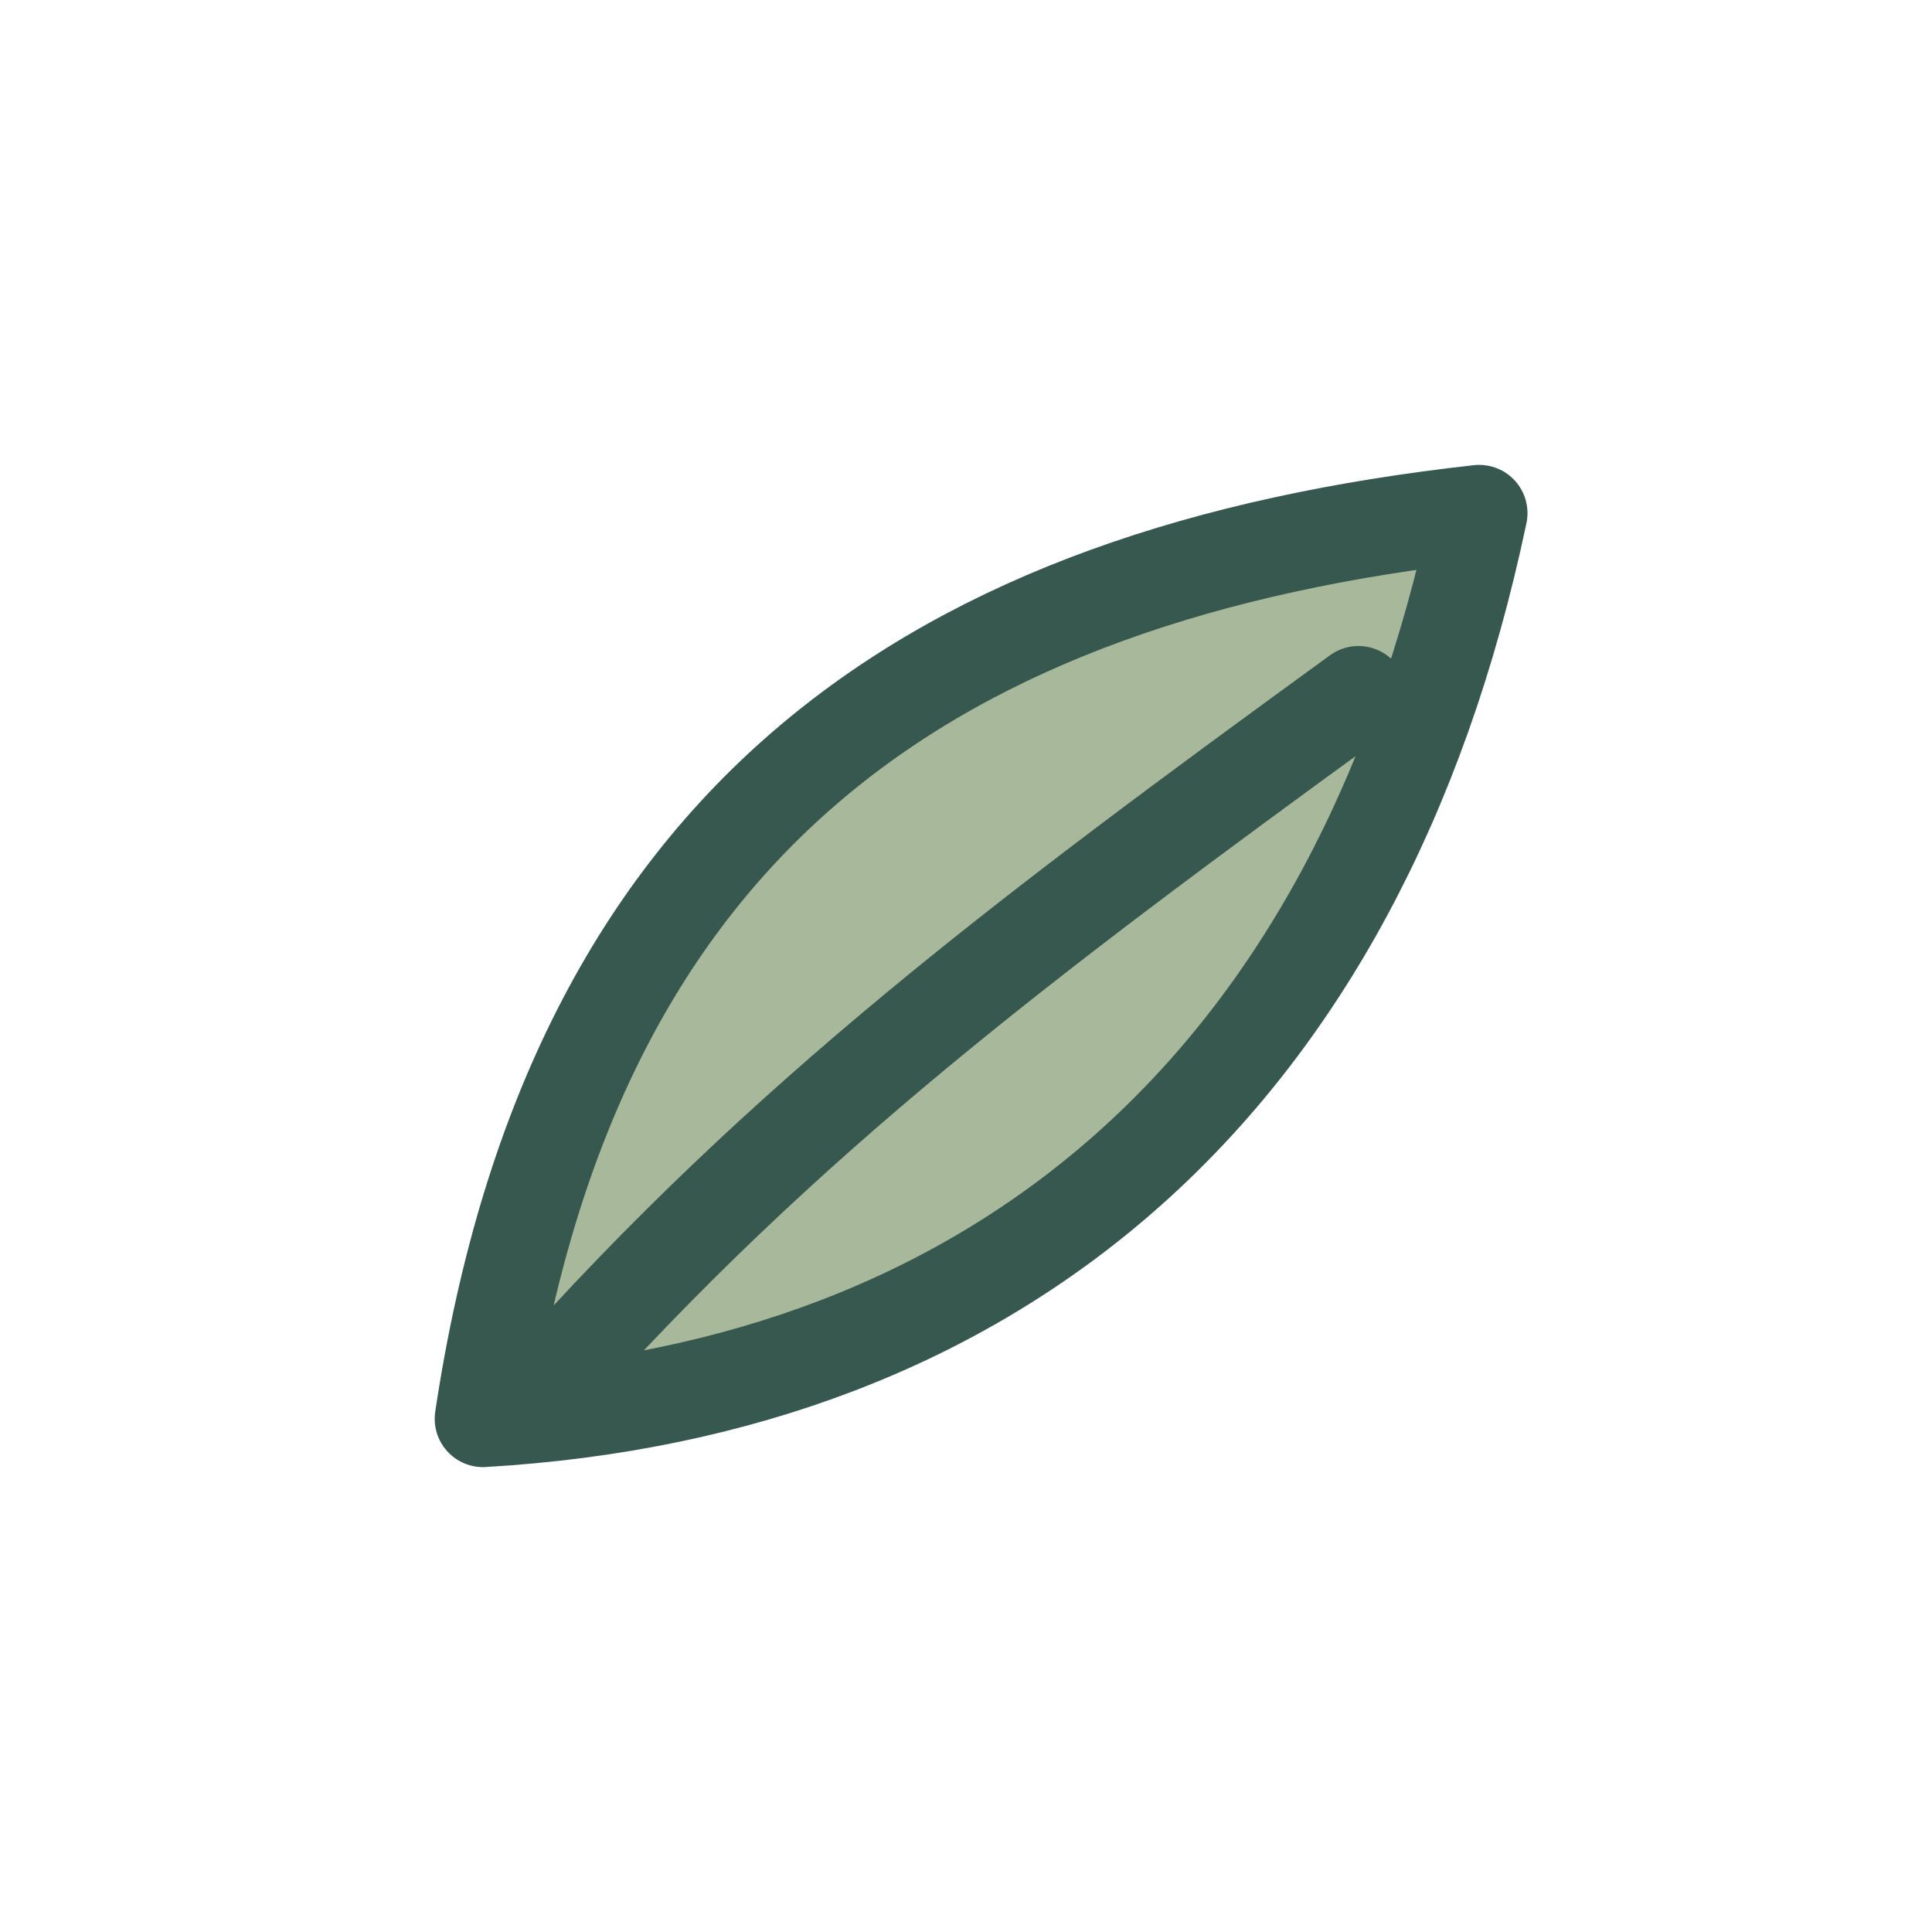
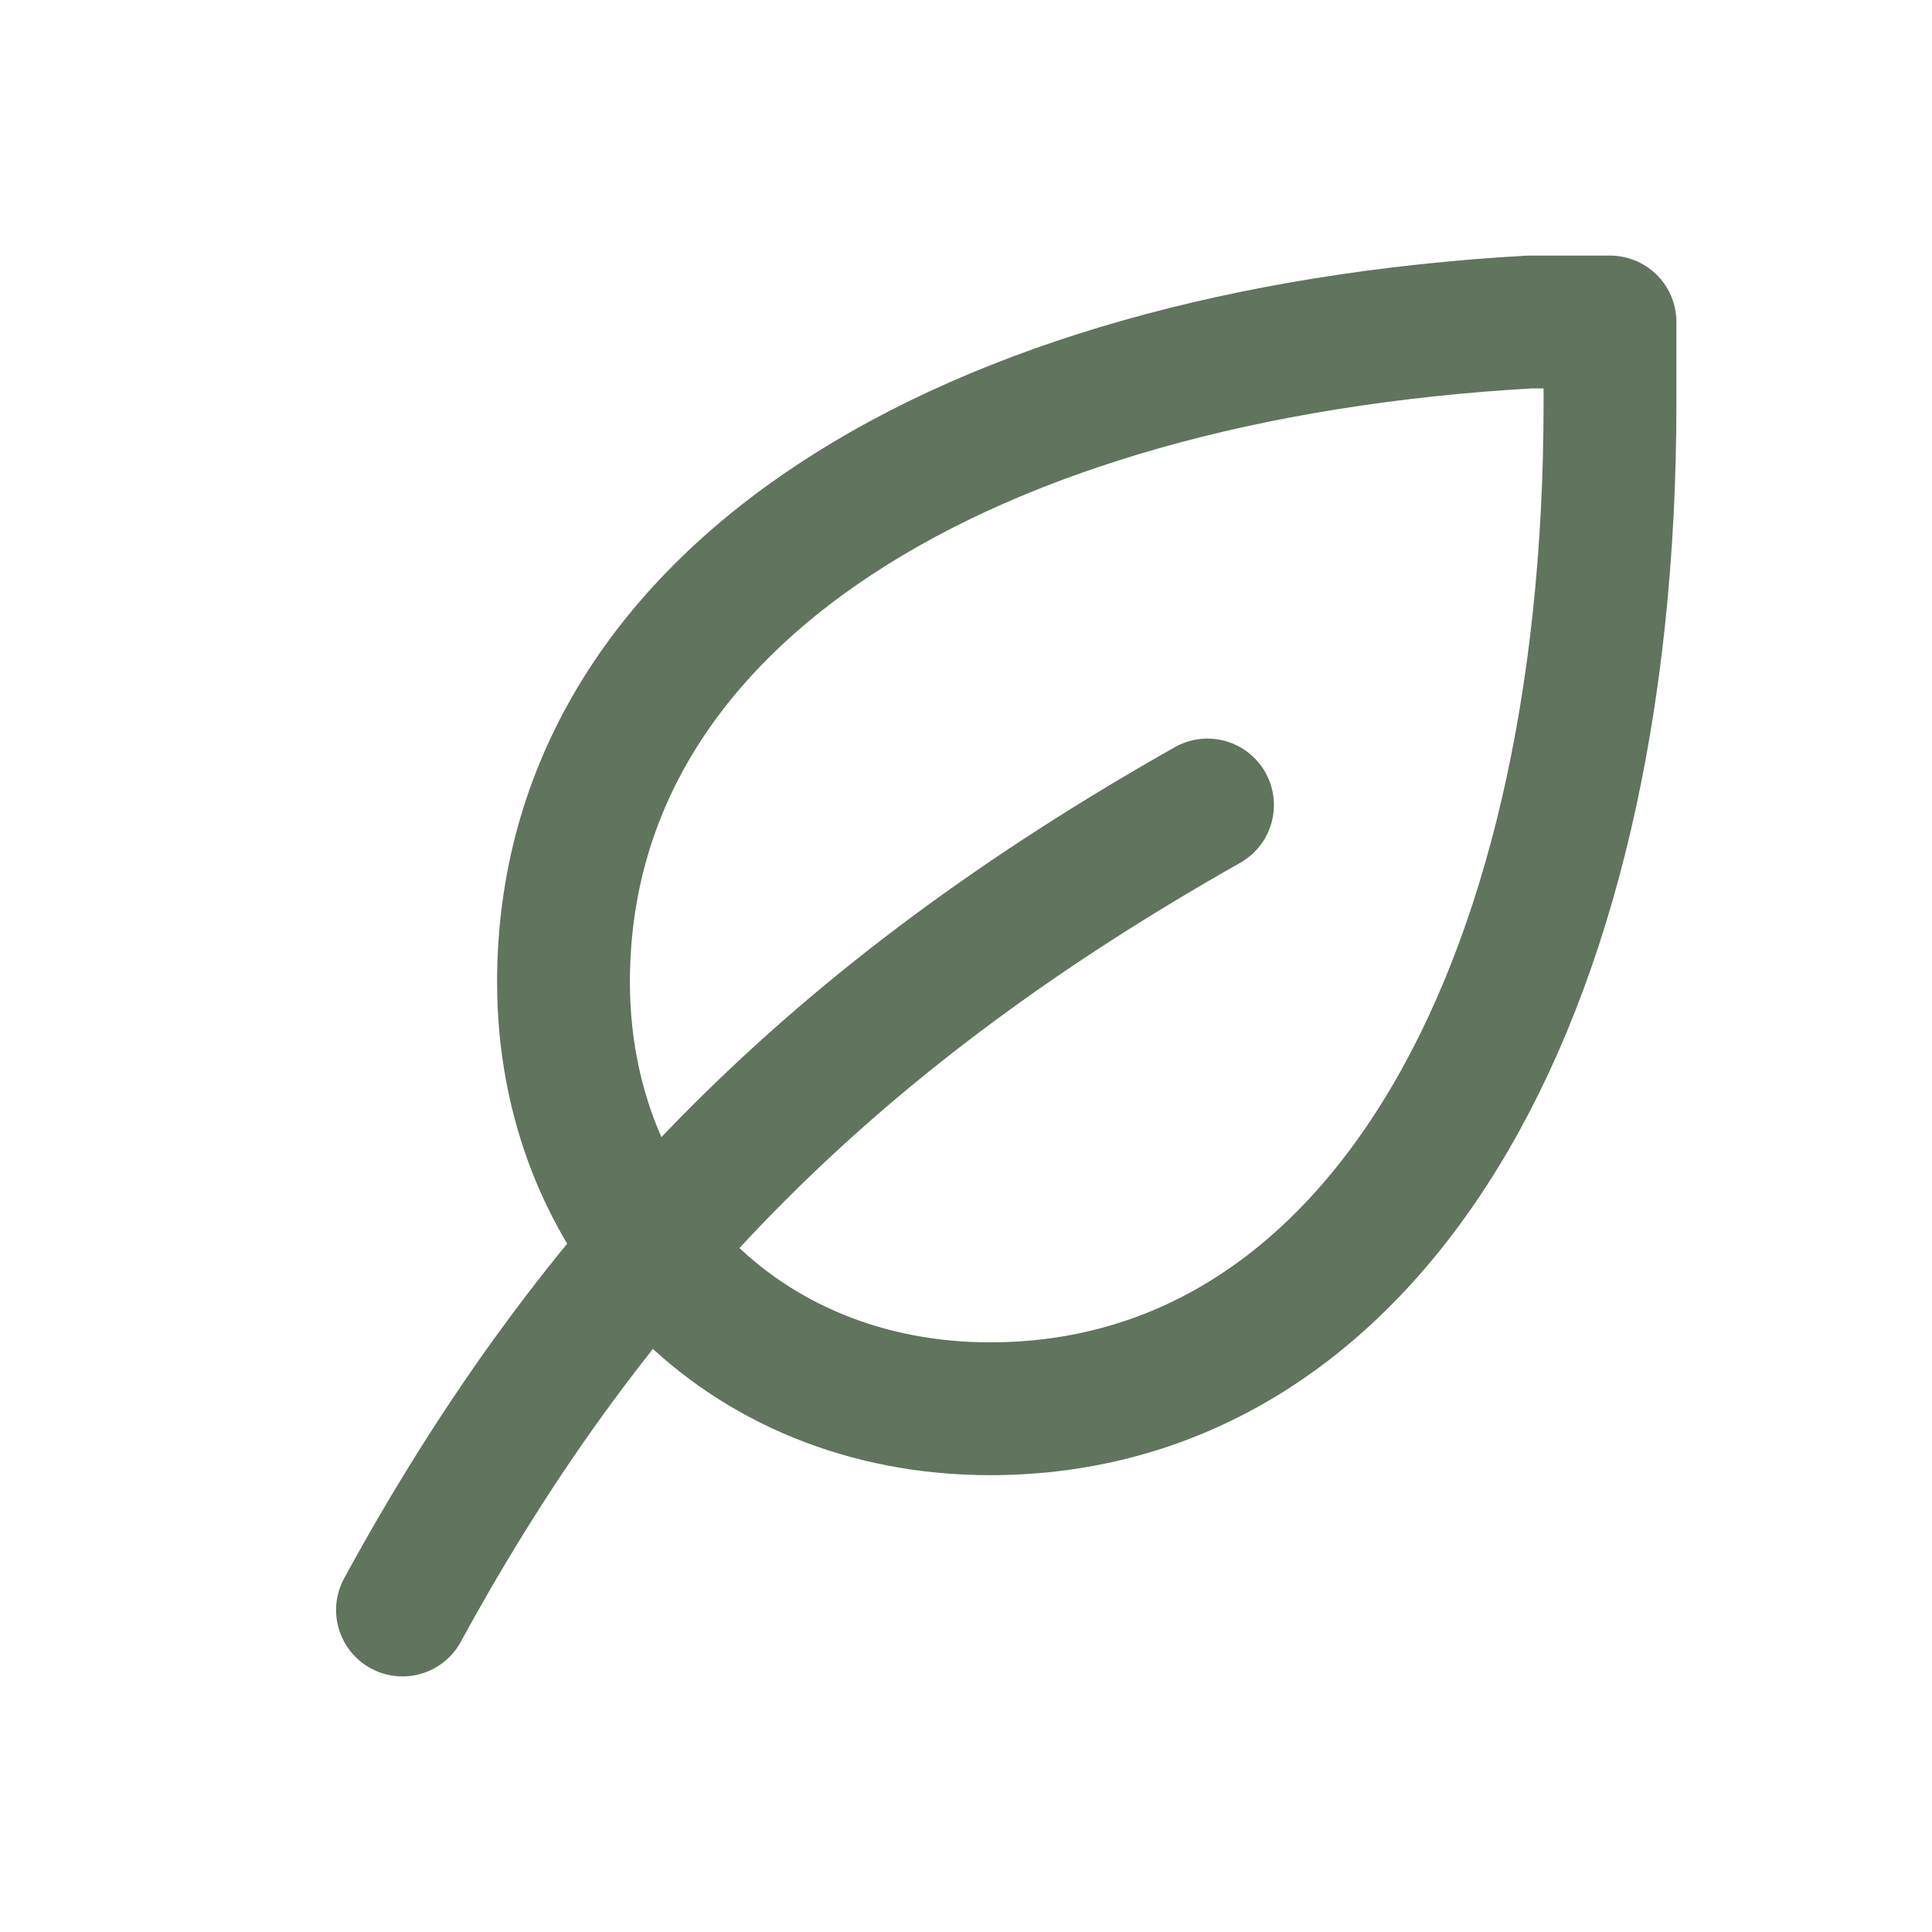
- <svg xmlns="http://www.w3.org/2000/svg" viewBox="0 0 64 64" fill="none" stroke="#36584f" stroke-width="3.2" stroke-linecap="round" stroke-linejoin="round">
-   <path d="M16 47c17-1 29-11 33-30-18 2-30 10-33 30Z" fill="#a7b99a" />
-   <path d="M18 46c8-9 16-15 27-23" />
+ <svg xmlns="http://www.w3.org/2000/svg" viewBox="0 0 24 24" fill="none" stroke="#60745e" stroke-width="1.65" stroke-linecap="round" stroke-linejoin="round">
+   <path d="M19 4c-7 .4-12 3.4-12 8.2 0 3 2.2 5.3 5.3 5.3C17 17.5 20 12.5 20 5V4z" />
+   <path d="M5 20c2.4-4.4 5.4-7.4 10-10" />
</svg>
